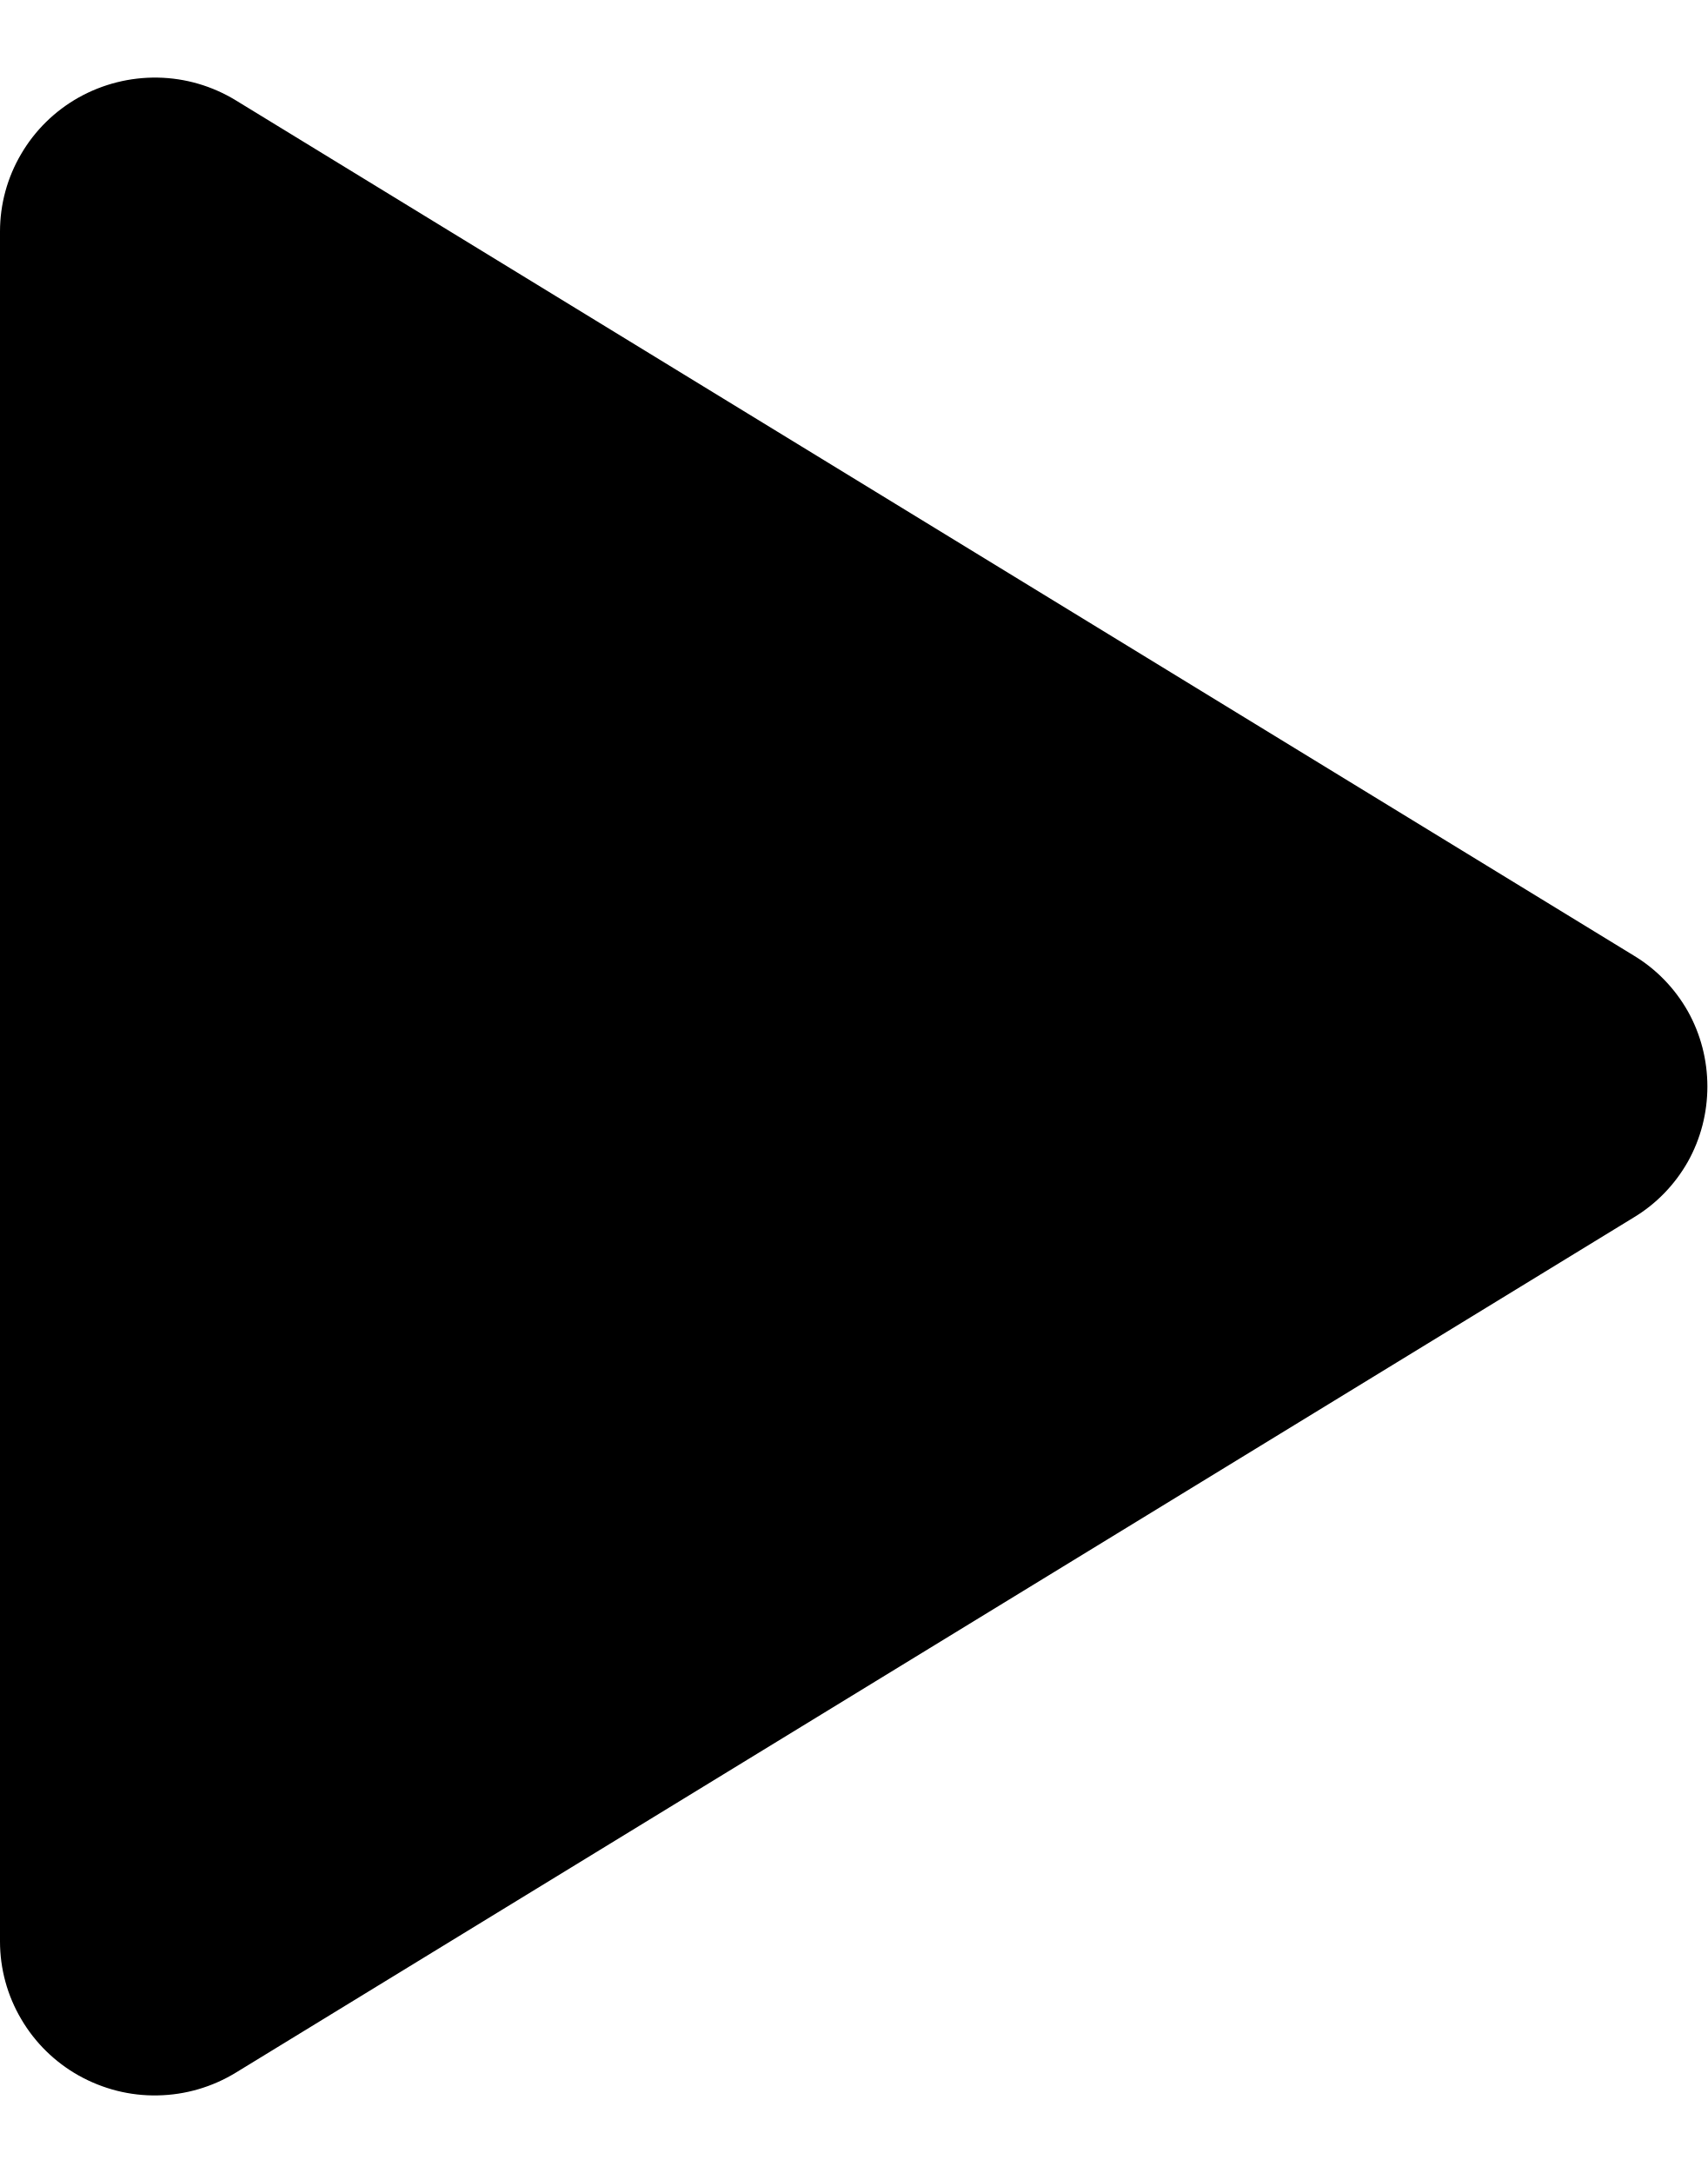
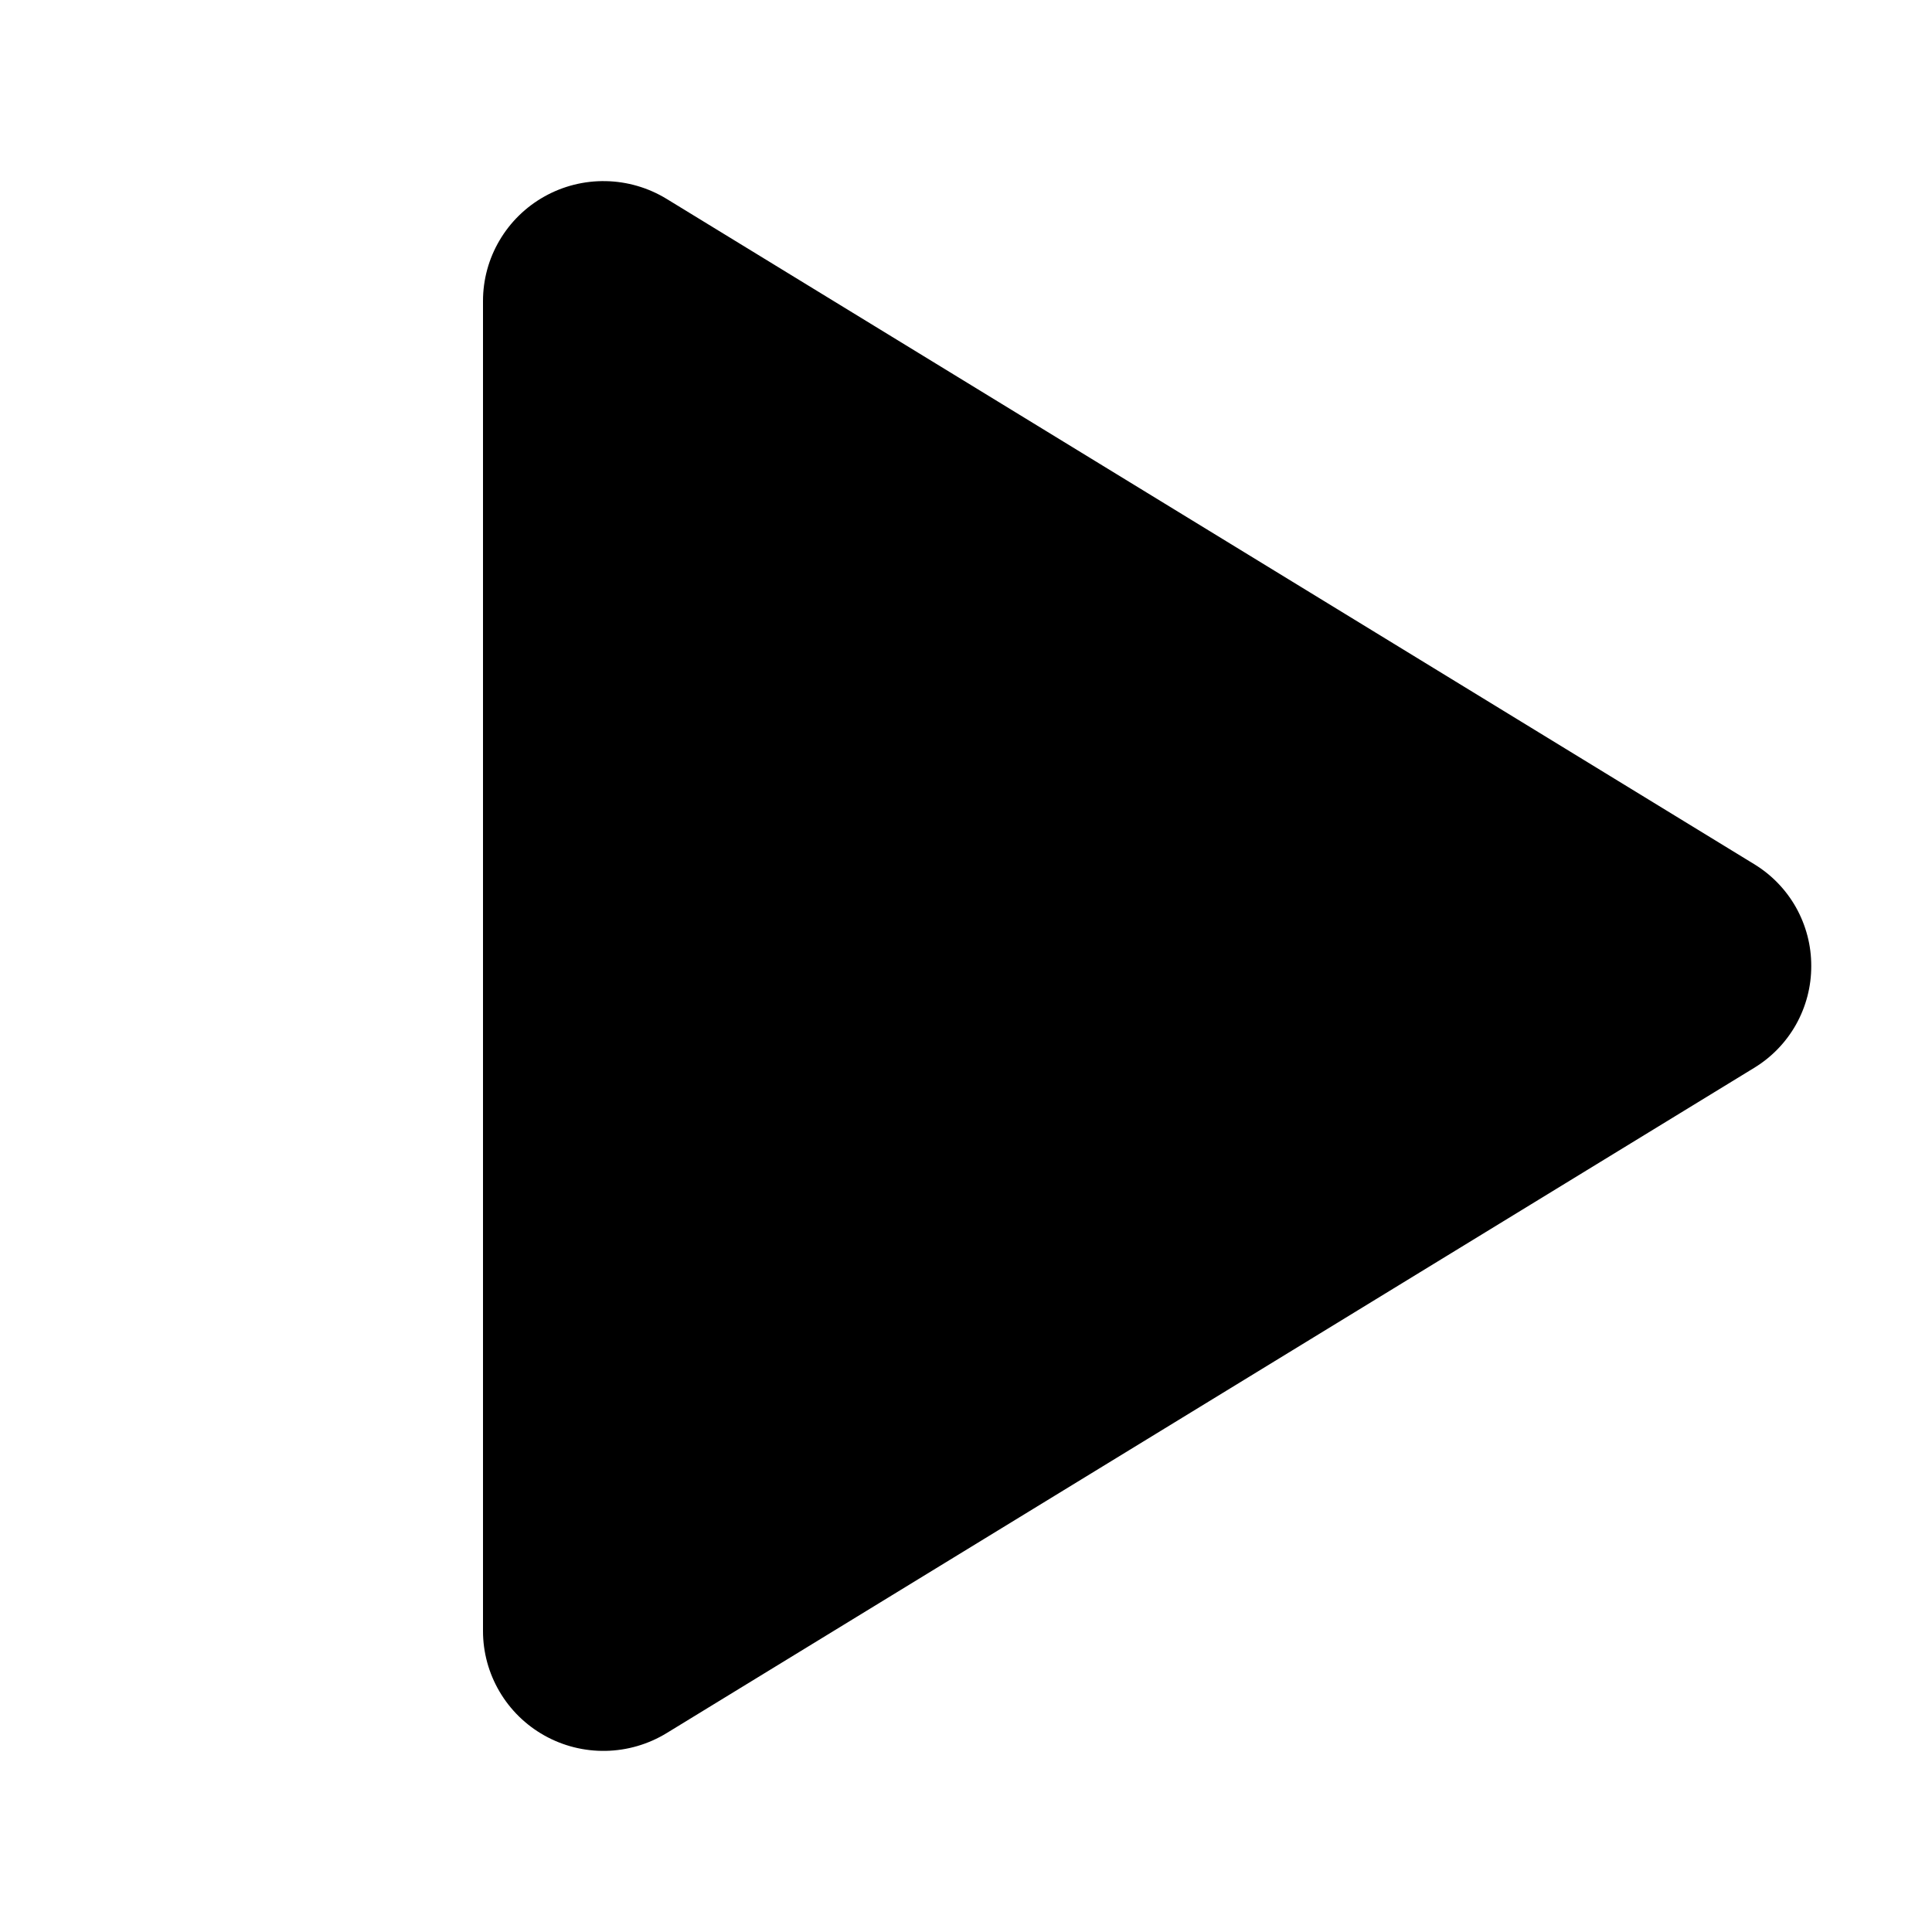
- <svg xmlns="http://www.w3.org/2000/svg" width="11" height="14" viewBox="0 0 11 14" fill="none">
-   <path d="M11 7C11 7.17 10.957 7.337 10.874 7.485C10.79 7.633 10.67 7.757 10.525 7.844L1.52 13.353C1.368 13.446 1.194 13.497 1.016 13.5C0.838 13.504 0.663 13.459 0.507 13.372C0.354 13.286 0.226 13.161 0.137 13.009C0.047 12.857 0 12.684 0 12.508V1.492C0 1.316 0.047 1.143 0.137 0.991C0.226 0.839 0.354 0.714 0.507 0.628C0.663 0.541 0.838 0.497 1.016 0.5C1.194 0.503 1.368 0.554 1.52 0.647L10.525 6.156C10.67 6.243 10.79 6.367 10.874 6.515C10.957 6.663 11 6.83 11 7Z" fill="black" />
+ <svg xmlns="http://www.w3.org/2000/svg" width="24" height="24" viewBox="0 0 24 24" fill="none">
+   <path d="M22.5 12C22.501 12.255 22.435 12.505 22.311 12.727C22.186 12.949 22.006 13.135 21.788 13.267L8.28 21.53C8.052 21.669 7.791 21.745 7.524 21.75C7.257 21.755 6.994 21.689 6.761 21.558C6.531 21.429 6.339 21.241 6.205 21.013C6.071 20.785 6 20.526 6 20.262V3.738C6 3.474 6.071 3.214 6.205 2.987C6.339 2.759 6.531 2.571 6.761 2.442C6.994 2.311 7.257 2.245 7.524 2.25C7.791 2.255 8.052 2.331 8.28 2.47L21.788 10.733C22.006 10.865 22.186 11.051 22.311 11.273C22.435 11.495 22.501 11.745 22.5 12Z" fill="black" />
</svg>
